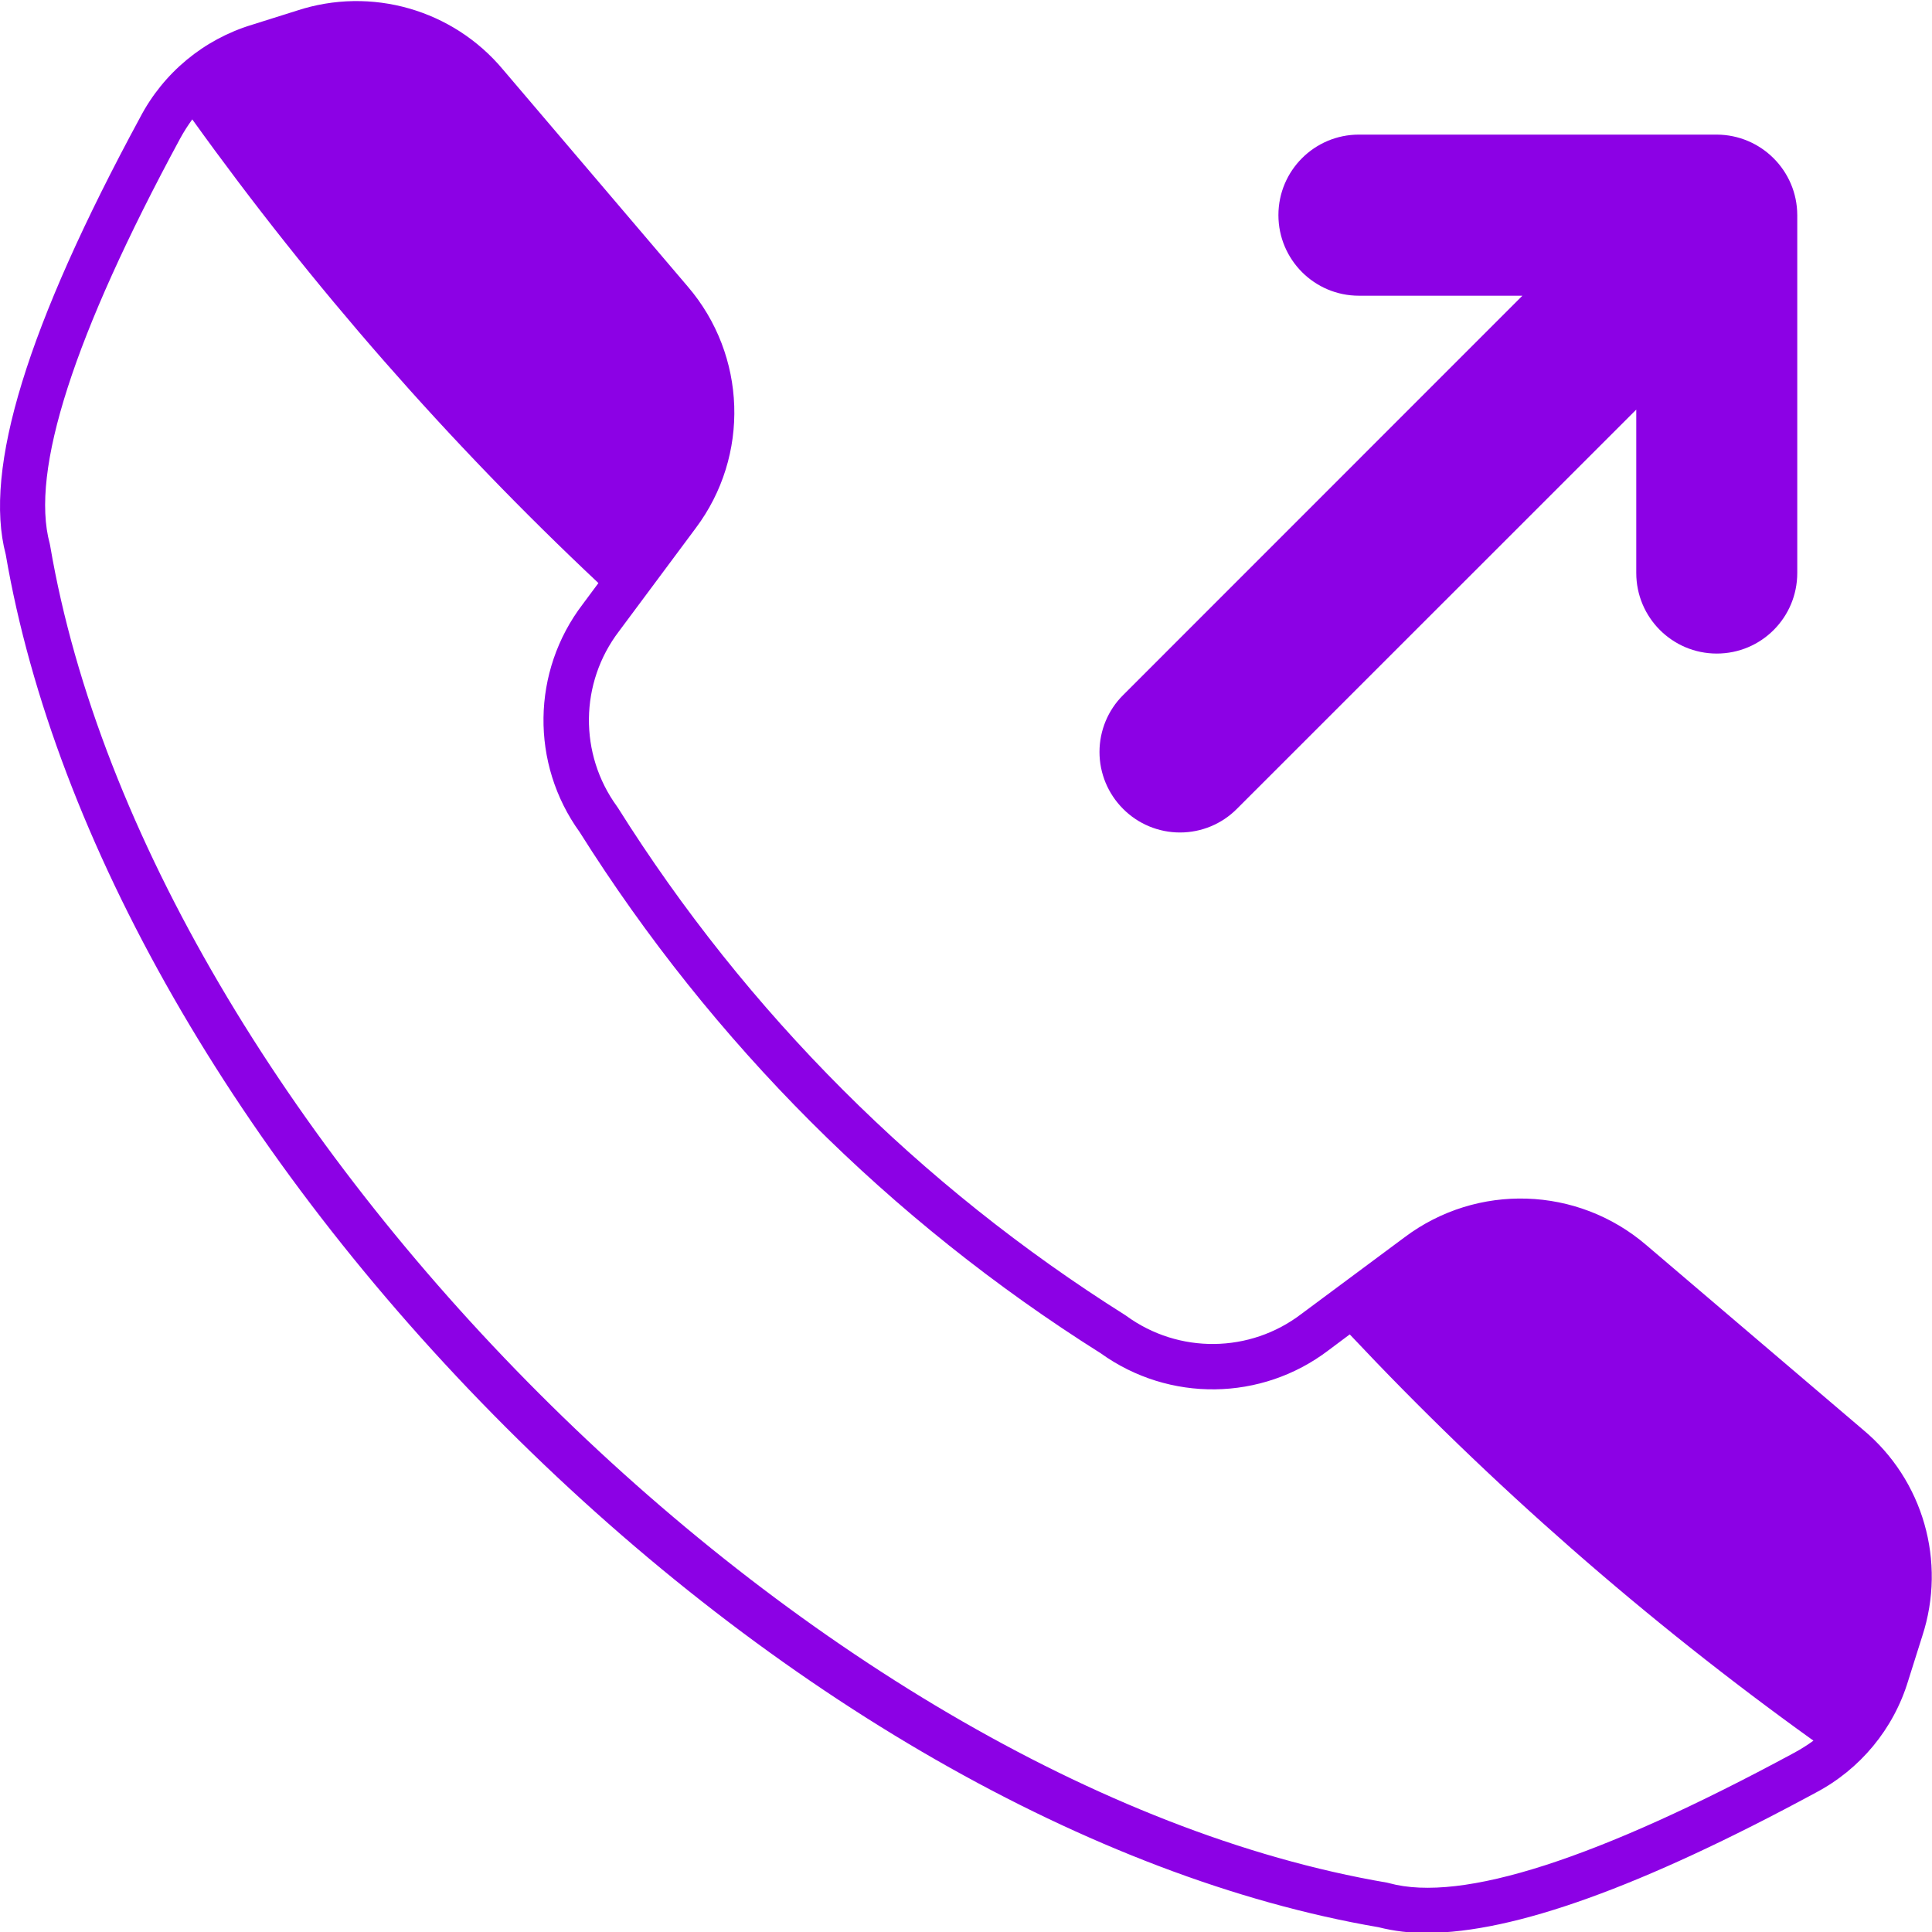
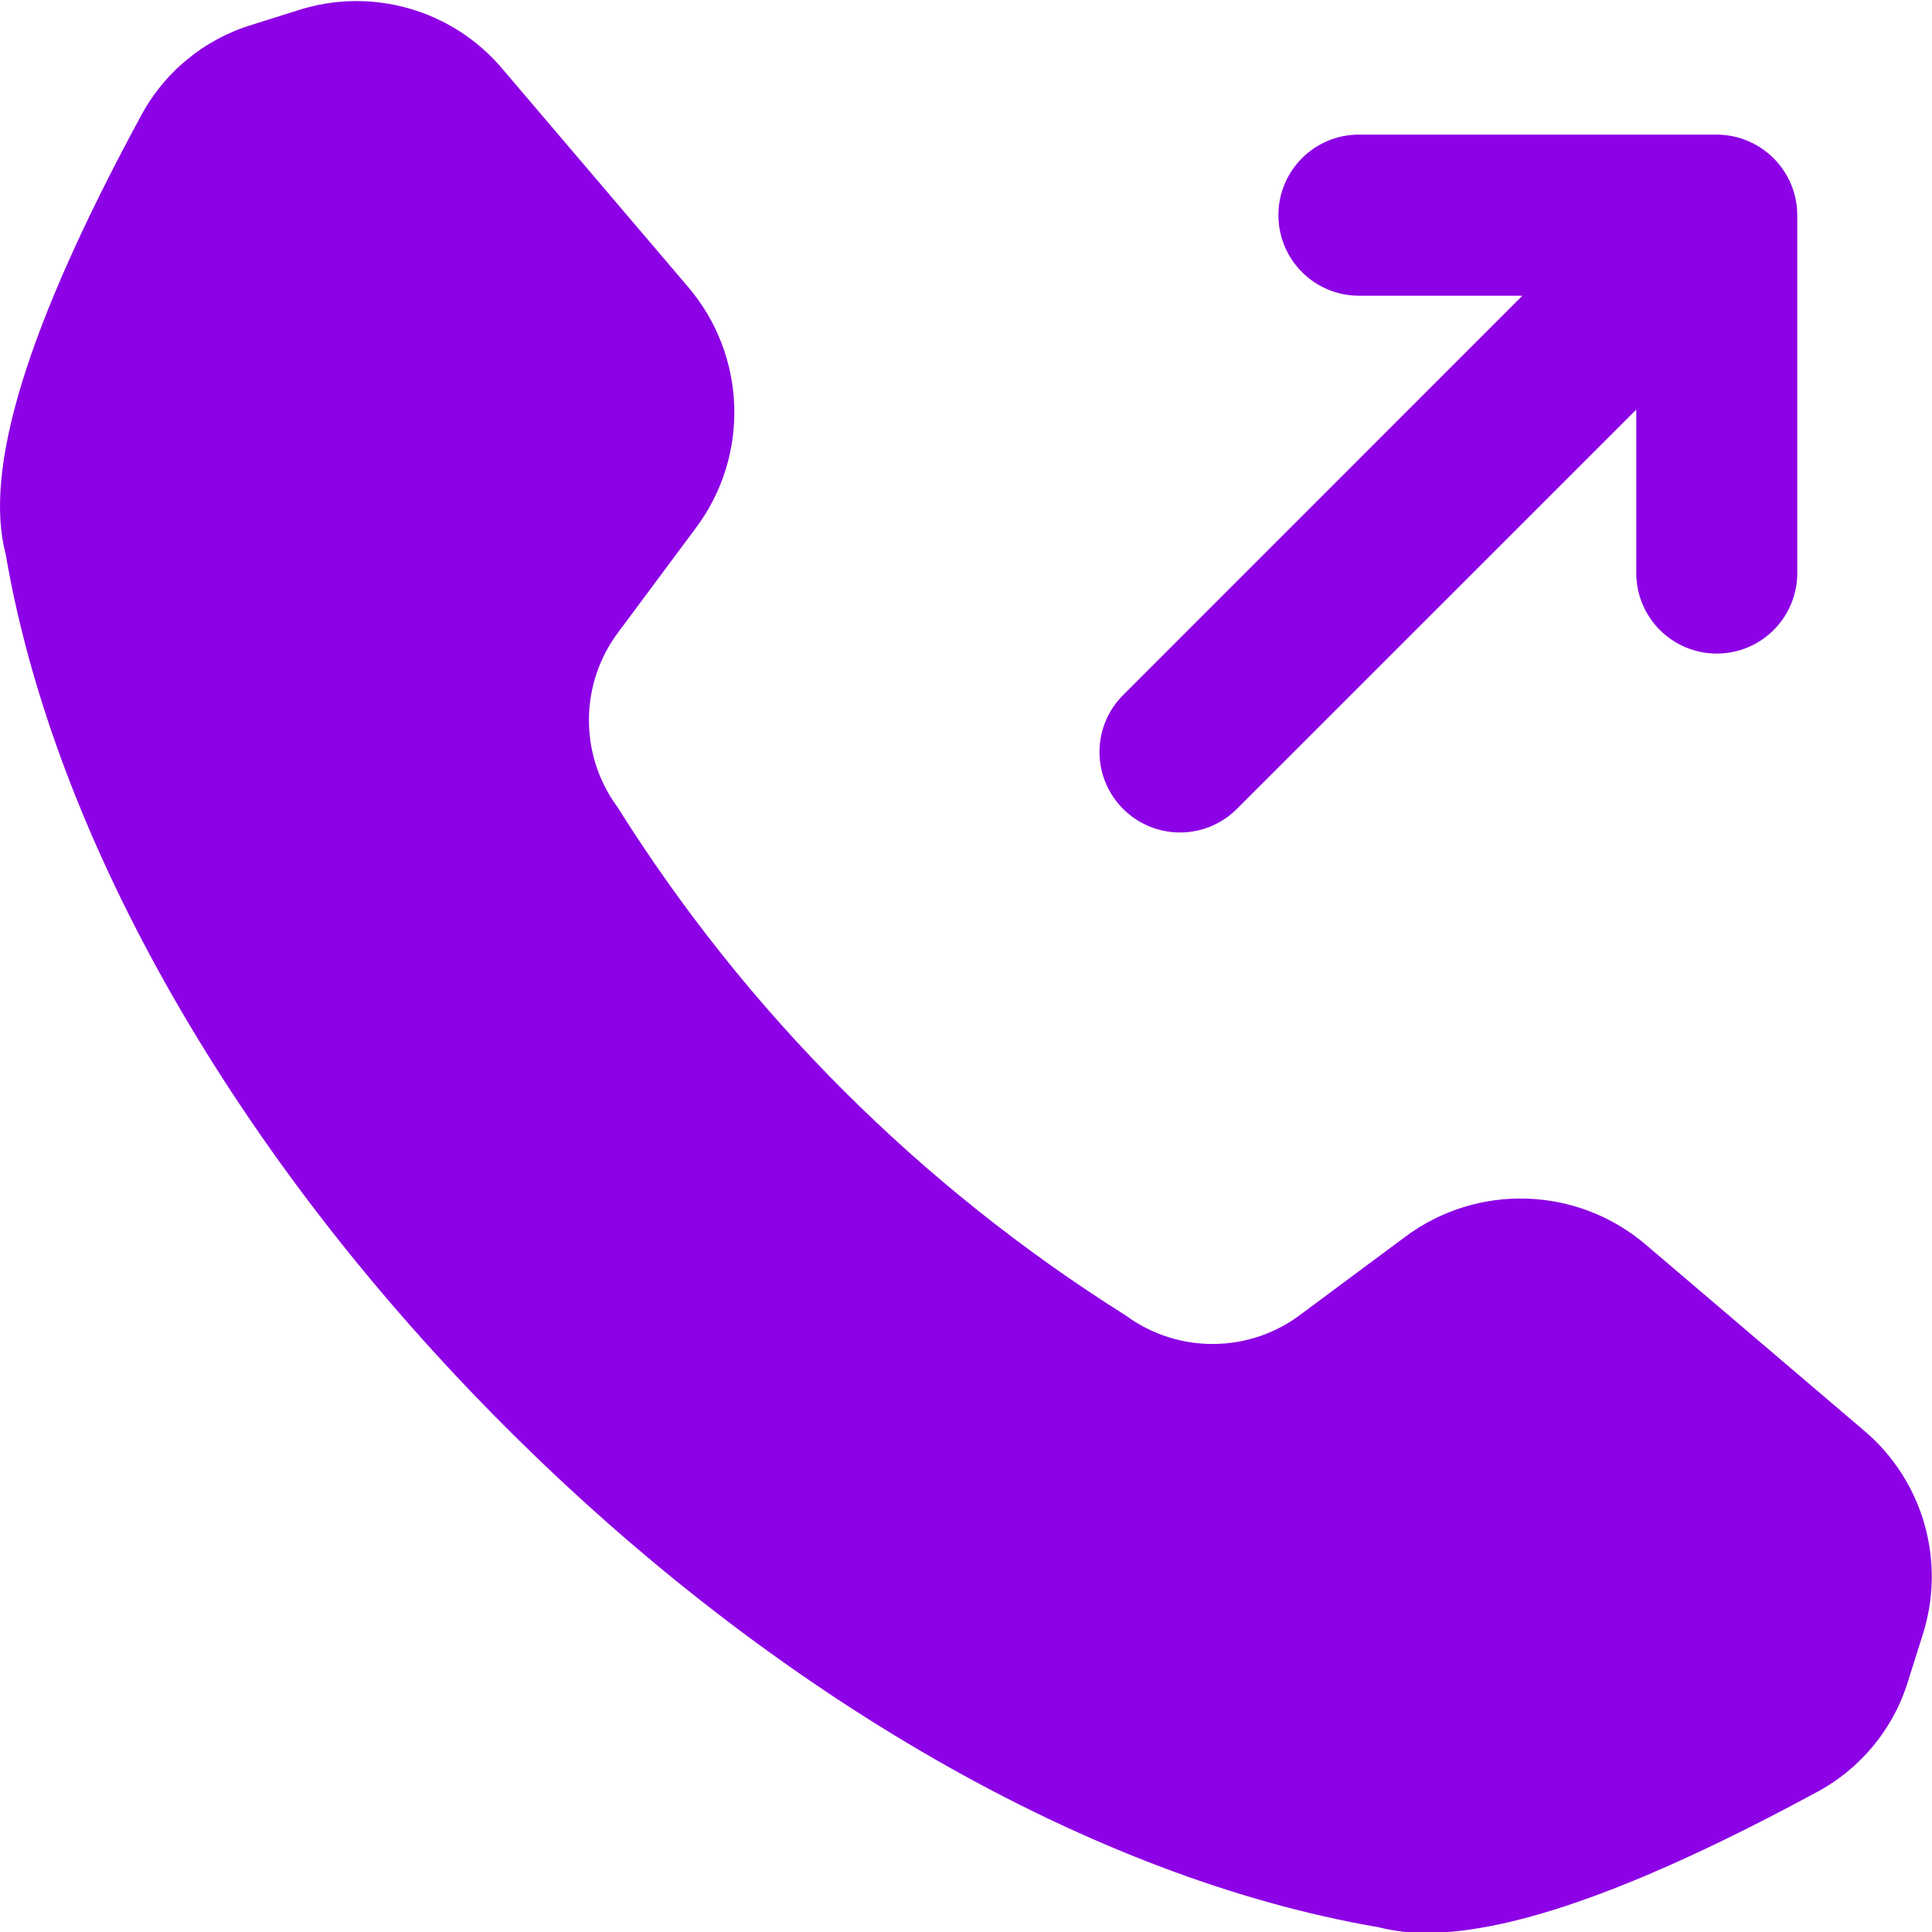
<svg xmlns="http://www.w3.org/2000/svg" width="18" height="18" viewBox="90 388 18 18">
  <defs />
  <g transform="translate(12363 23438)">
    <g transform="matrix(1 0 0 1 -12602 -24302)">
      <g transform="matrix(1 0 0 1 329 1252.01)">
        <g transform="matrix(1 0 0 1 -0.00568331 0.0172498)">
-           <path d="M 1.682 1.267 C 1.716 1.204 1.755 1.143 1.797 1.085 C 2.916 2.644 4.183 4.091 5.581 5.405 L 5.434 5.603 C 4.958 6.227 4.947 7.089 5.406 7.725 C 6.641 9.687 8.3 11.346 10.261 12.581 C 10.898 13.039 11.759 13.028 12.383 12.553 L 12.581 12.405 C 13.895 13.803 15.342 15.071 16.901 16.19 C 16.844 16.232 16.783 16.27 16.72 16.304 C 14.892 17.292 13.624 17.702 12.949 17.518 L 12.929 17.513 C 7.558 16.599 1.388 10.43 0.473 5.057 C 0.472 5.05 0.47 5.044 0.469 5.037 C 0.285 4.362 0.694 3.095 1.682 1.267 Z M 4.717 13.269 C 2.213 10.765 0.515 7.801 0.059 5.138 C -0.151 4.344 0.259 3.01 1.311 1.067 C 1.529 0.65 1.905 0.339 2.355 0.203 L 2.771 0.072 C 3.464 -0.156 4.226 0.062 4.693 0.622 L 6.413 2.642 C 6.963 3.283 6.994 4.219 6.487 4.894 L 5.772 5.855 C 5.406 6.335 5.399 6.998 5.754 7.486 C 5.756 7.49 5.758 7.493 5.761 7.496 C 6.962 9.408 8.579 11.024 10.49 12.226 C 10.494 12.228 10.497 12.231 10.5 12.233 C 10.988 12.588 11.651 12.581 12.131 12.214 L 13.092 11.5 C 13.767 10.993 14.703 11.023 15.344 11.573 L 17.364 13.294 C 17.924 13.761 18.142 14.523 17.915 15.216 L 17.784 15.631 C 17.648 16.081 17.337 16.457 16.92 16.676 C 15.304 17.55 14.11 17.981 13.297 17.981 C 13.145 17.983 12.995 17.965 12.848 17.928 C 10.185 17.472 7.221 15.774 4.717 13.269 Z" fill="rgb(140,1,229)" fill-opacity="1" fill-rule="evenodd" />
+           <path d="M 1.682 1.267 C 1.716 1.204 1.755 1.143 1.797 1.085 C 2.916 2.644 4.183 4.091 5.581 5.405 L 5.434 5.603 C 4.958 6.227 4.947 7.089 5.406 7.725 C 6.641 9.687 8.3 11.346 10.261 12.581 C 10.898 13.039 11.759 13.028 12.383 12.553 L 12.581 12.405 C 13.895 13.803 15.342 15.071 16.901 16.19 C 16.844 16.232 16.783 16.27 16.72 16.304 C 14.892 17.292 13.624 17.702 12.949 17.518 L 12.929 17.513 C 7.558 16.599 1.388 10.43 0.473 5.057 C 0.472 5.05 0.47 5.044 0.469 5.037 C 0.285 4.362 0.694 3.095 1.682 1.267 Z M 4.717 13.269 C 2.213 10.765 0.515 7.801 0.059 5.138 C -0.151 4.344 0.259 3.01 1.311 1.067 C 1.529 0.65 1.905 0.339 2.355 0.203 L 2.771 0.072 C 3.464 -0.156 4.226 0.062 4.693 0.622 L 6.413 2.642 C 6.963 3.283 6.994 4.219 6.487 4.894 L 5.772 5.855 C 5.406 6.335 5.399 6.998 5.754 7.486 C 5.756 7.49 5.758 7.493 5.761 7.496 C 6.962 9.408 8.579 11.024 10.49 12.226 C 10.494 12.228 10.497 12.231 10.5 12.233 C 10.988 12.588 11.651 12.581 12.131 12.214 L 13.092 11.5 C 13.767 10.993 14.703 11.023 15.344 11.573 L 17.364 13.294 C 17.924 13.761 18.142 14.523 17.915 15.216 L 17.784 15.631 C 17.648 16.081 17.337 16.457 16.92 16.676 C 15.304 17.55 14.11 17.981 13.297 17.981 C 13.145 17.983 12.995 17.965 12.848 17.928 C 10.185 17.472 7.221 15.774 4.717 13.269 Z" fill="rgb(140,1,229)" fill-opacity="1" />
        </g>
        <g transform="matrix(1 0 0 1 -4.00629 -2.00591)">
          <path d="M 14.47 9.532 C 14.61 9.673 14.801 9.752 15 9.752 C 15.199 9.752 15.39 9.673 15.53 9.532 L 19.251 5.812 L 19.251 7.334 C 19.251 7.749 19.587 8.085 20.001 8.085 C 20.416 8.085 20.751 7.749 20.751 7.334 L 20.751 4 C 20.75 3.587 20.415 3.252 20.001 3.25 L 16.667 3.25 C 16.253 3.25 15.917 3.586 15.917 4 C 15.917 4.415 16.253 4.751 16.667 4.751 L 18.19 4.751 L 14.47 8.472 C 14.329 8.612 14.25 8.803 14.25 9.002 C 14.25 9.201 14.329 9.391 14.47 9.532 Z" fill="rgb(140,1,229)" fill-opacity="1" />
        </g>
      </g>
    </g>
  </g>
</svg>
